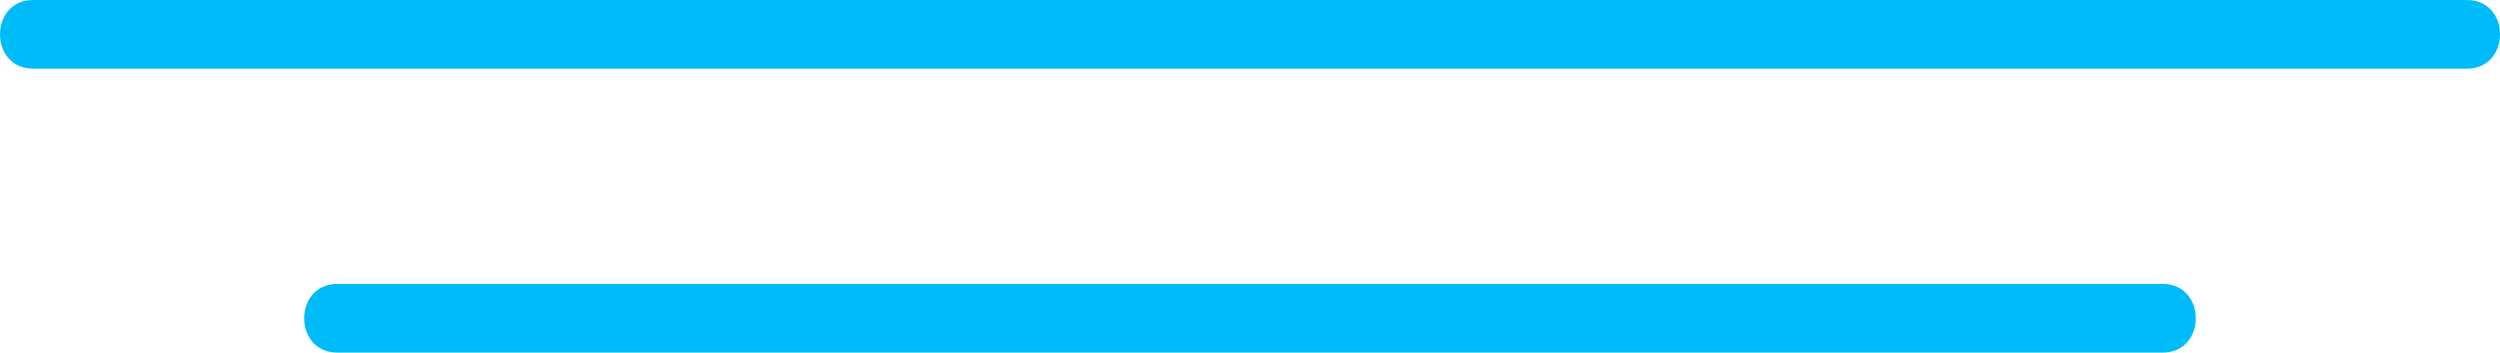
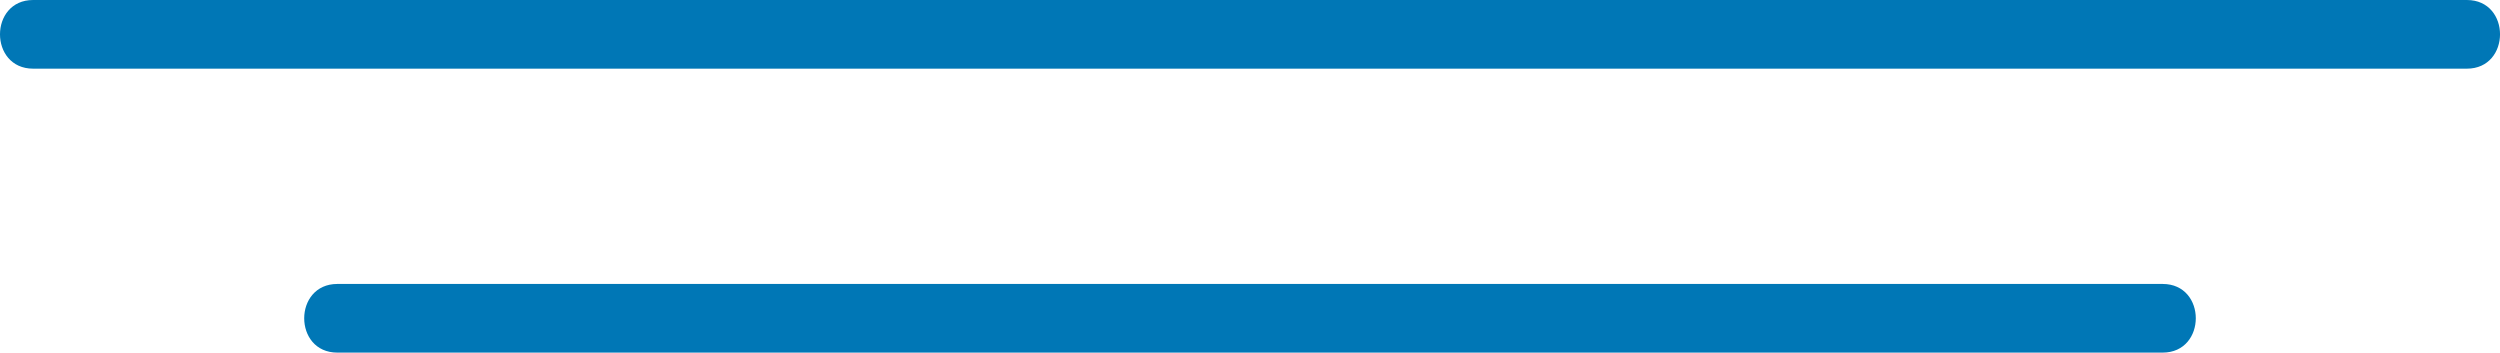
<svg xmlns="http://www.w3.org/2000/svg" width="54.614" height="7.703" viewBox="0 0 54.614 7.703" creator="Katerina Limpitsouni">
-   <path d="M.724,1.5H53.89c.965,0,.967-1.5,0-1.5H.724C-.241,0-.242,1.5,.724,1.5H.724Z" fill="#00bbf9" origin="undraw" />
-   <path d="M7.37,7.703H47.244c.965,0,.967-1.5,0-1.5H7.37c-.965,0-.967,1.5,0,1.5h0Z" fill="#00bbf9" />
+   <path d="M.724,1.5H53.89c.965,0,.967-1.5,0-1.5H.724C-.241,0-.242,1.5,.724,1.5H.724Z" fill="#0077b6" origin="undraw" />
+   <path d="M7.37,7.703H47.244c.965,0,.967-1.5,0-1.5H7.37c-.965,0-.967,1.5,0,1.5h0Z" fill="#0077b6" />
</svg>
